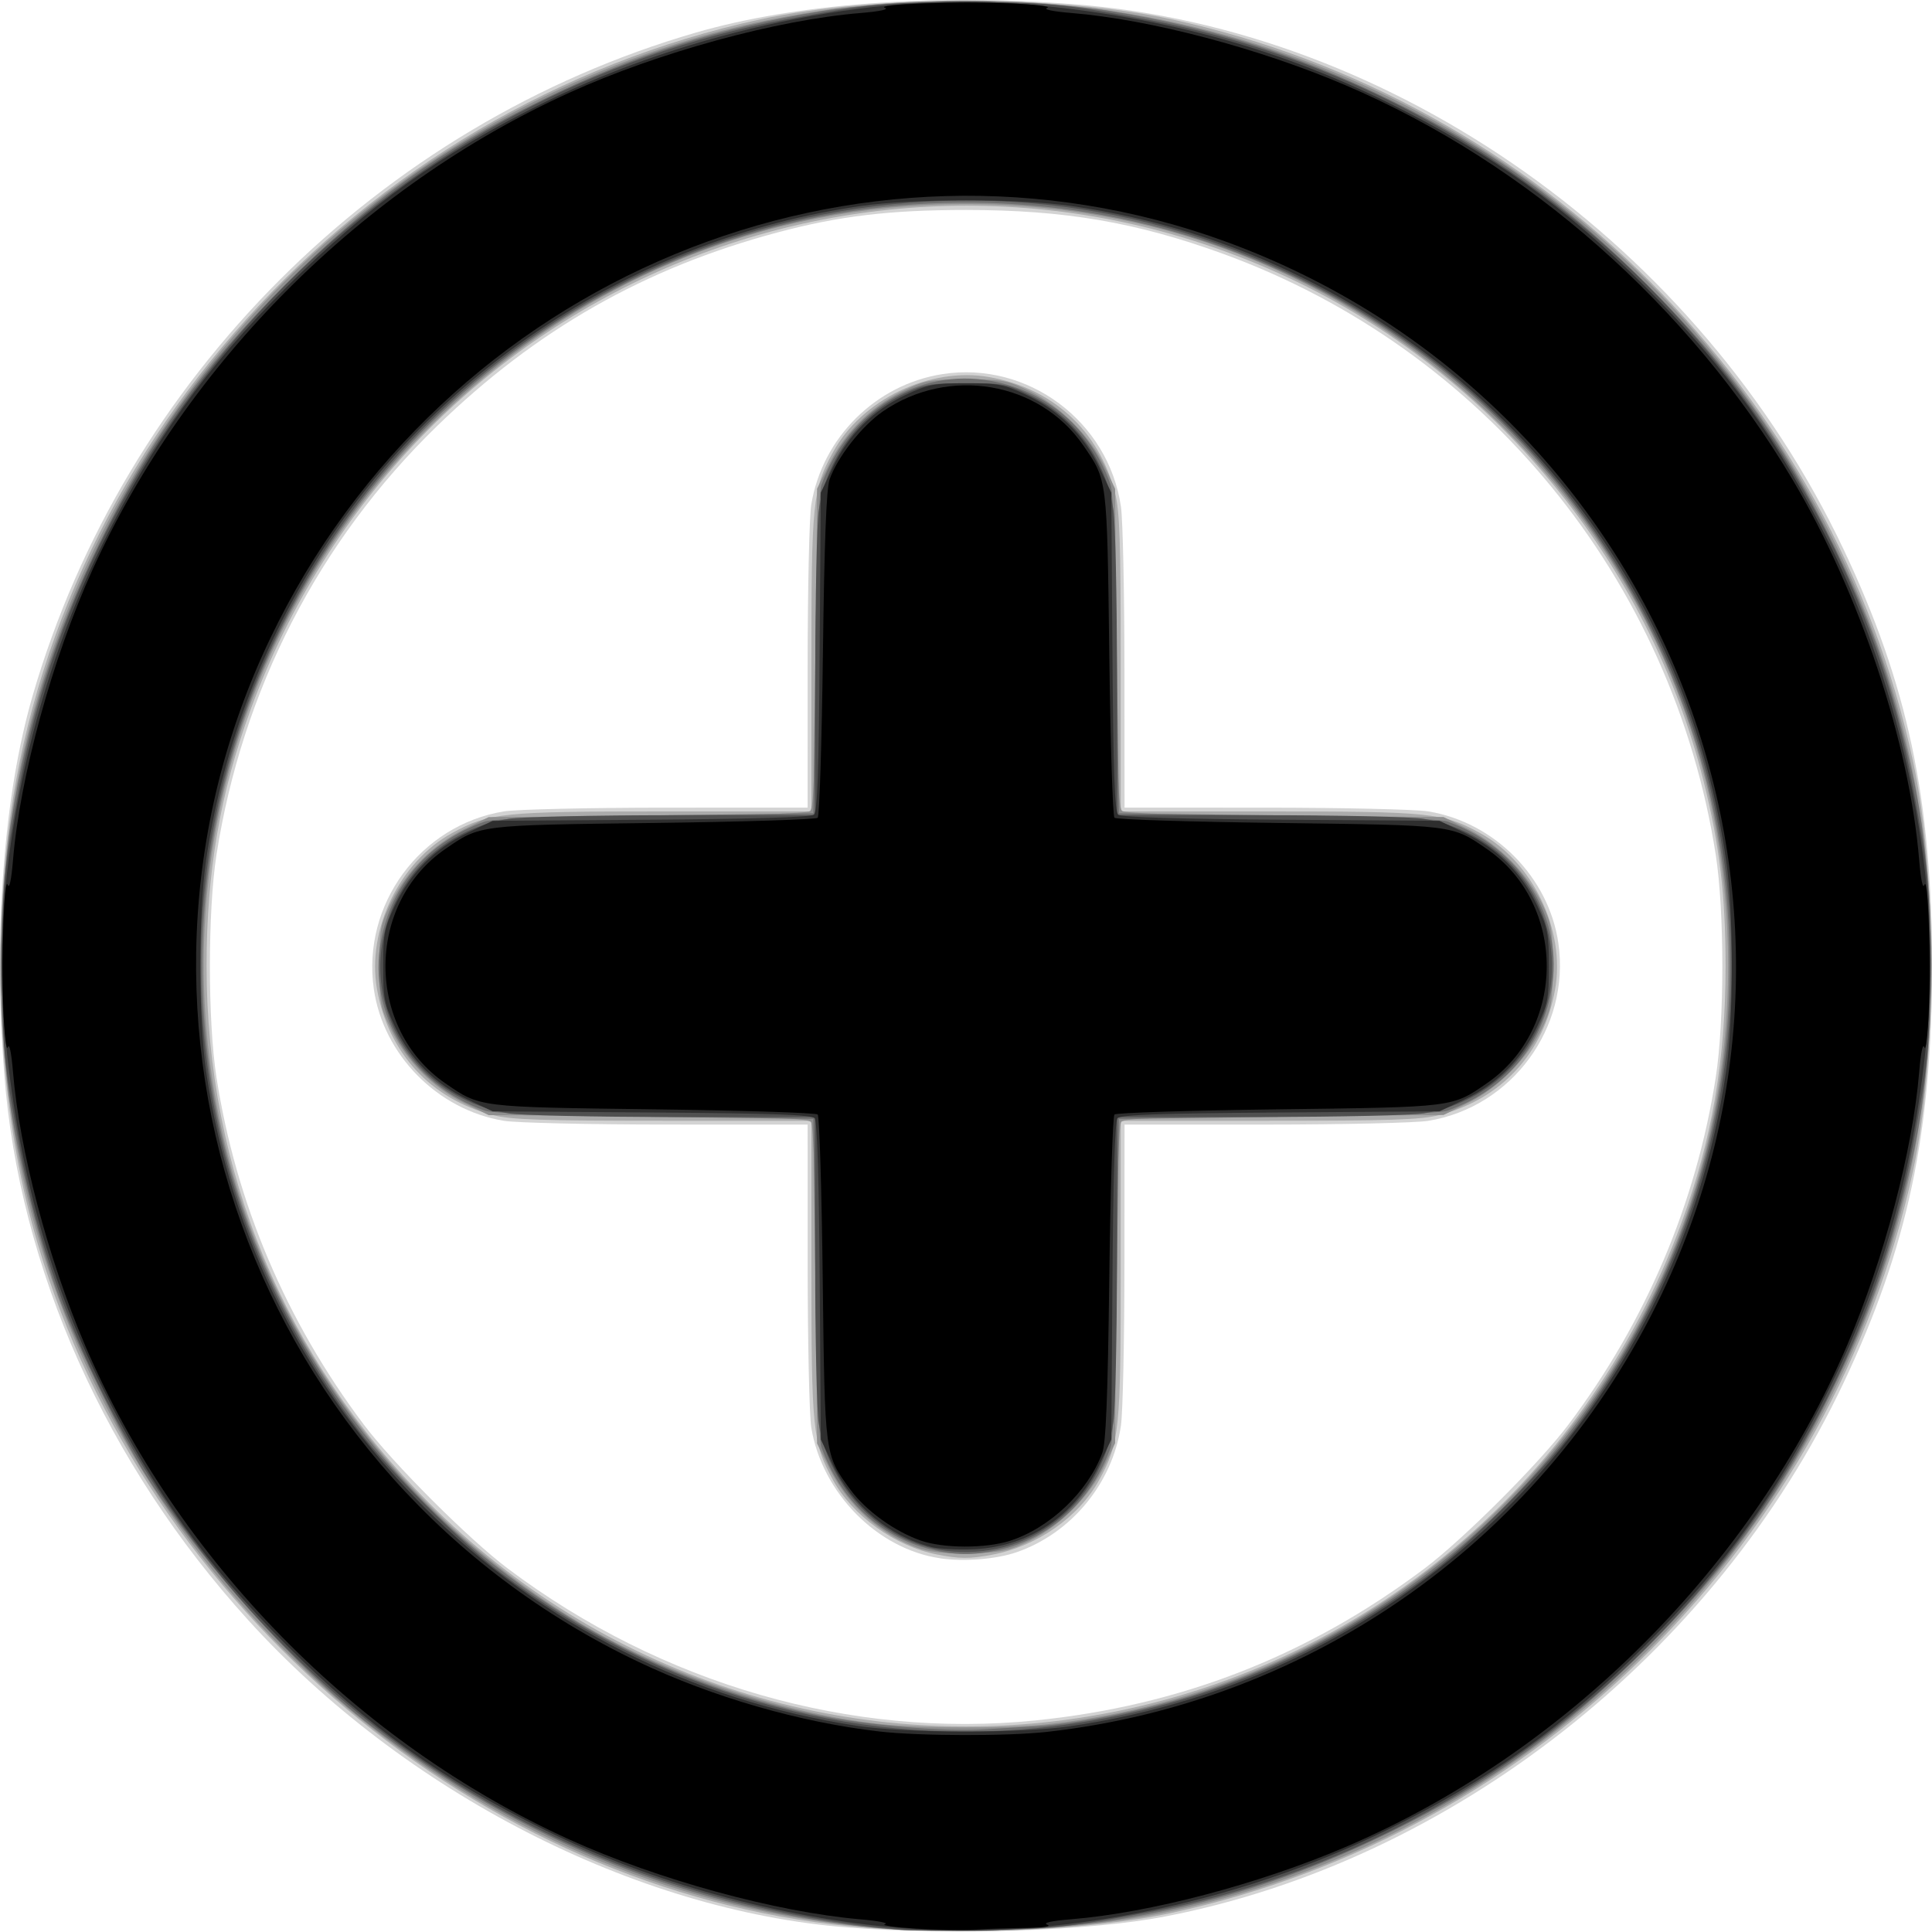
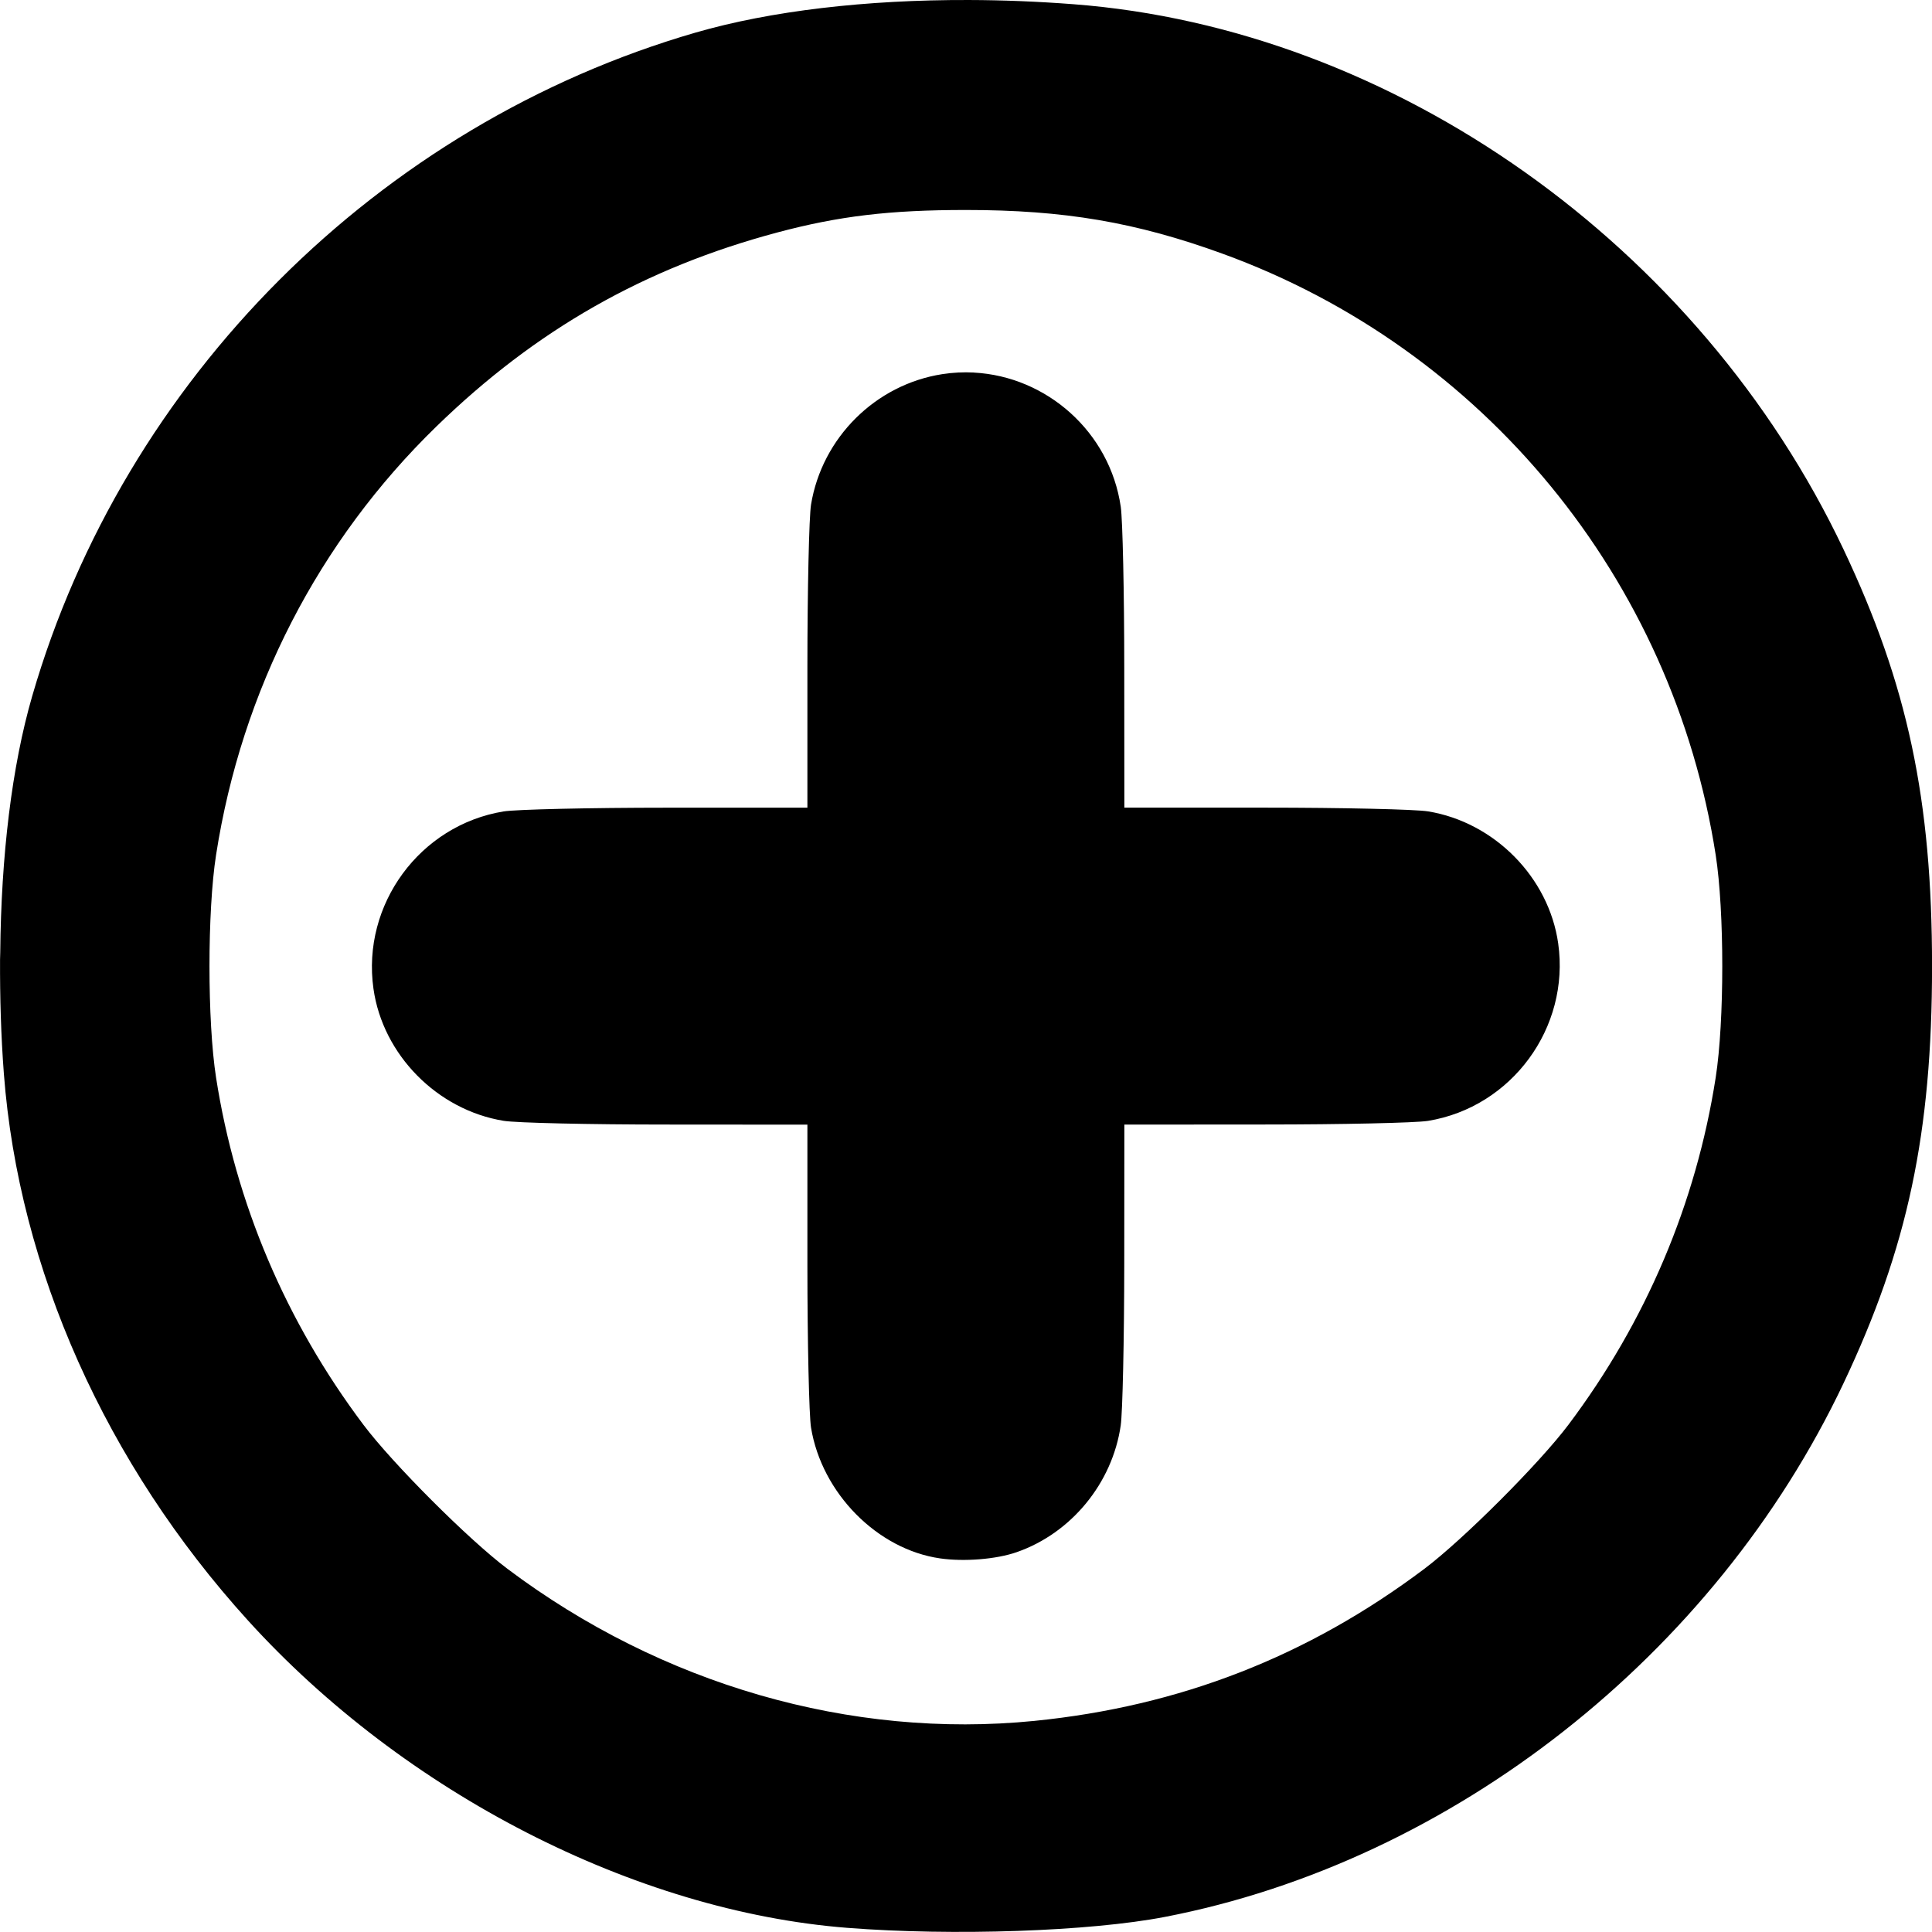
- <svg xmlns="http://www.w3.org/2000/svg" version="1.1" id="svg2" width="39.396" height="39.385" viewBox="0 0 39.396 39.385">
+ <svg xmlns="http://www.w3.org/2000/svg" version="1.1" id="svg2" width="39.389" height="39.386" viewBox="0 0 39.389 39.386">
  <defs id="defs6" />
-   <g id="g12" transform="matrix(0.9632281,0,0,0.9632281,0.00571536,0.00571536)">
-     <path style="fill:#d3d3d3;stroke-width:0.08" d="M 17.93,40.797 C 13.439,40.444 8.561,37.942 5.249,34.292 2.24,30.976 0.398,26.85 0.083,22.722 -0.146,19.731 0.072,16.838 0.684,14.725 2.629,8.014 8.014,2.629 14.725,0.684 16.838,0.072 19.731,-0.146 22.722,0.083 29.499,0.601 35.972,5.183 39.021,11.621 c 1.358,2.867 1.874,5.298 1.874,8.825 0,3.528 -0.516,5.958 -1.874,8.825 -2.723,5.749 -8.282,10.121 -14.362,11.295 -1.589,0.307 -4.494,0.407 -6.728,0.231 z m 3.965,-4.38 c 3.08,-0.308 5.79,-1.365 8.255,-3.218 0.821,-0.617 2.432,-2.228 3.049,-3.049 1.641,-2.183 2.703,-4.685 3.117,-7.348 0.186,-1.193 0.186,-3.519 0,-4.712 C 35.407,12.251 31.407,7.375 25.877,5.364 24.043,4.698 22.524,4.439 20.446,4.439 c -1.615,0 -2.69,0.128 -3.993,0.476 -2.809,0.75 -5.108,2.058 -7.212,4.104 -2.498,2.428 -4.122,5.587 -4.664,9.071 -0.186,1.193 -0.186,3.519 0,4.712 0.414,2.662 1.476,5.165 3.117,7.348 0.617,0.821 2.228,2.432 3.049,3.049 3.259,2.45 7.267,3.606 11.153,3.218 z m -1.994,-3.434 c -1.33,-0.191 -2.505,-1.381 -2.732,-2.767 -0.042,-0.256 -0.076,-1.804 -0.077,-3.44 l -4.62e-4,-2.975 -2.975,-4.79e-4 c -1.636,-2.4e-4 -3.191,-0.036 -3.454,-0.079 C 9.256,23.491 8.104,22.322 7.907,20.924 7.655,19.143 8.89,17.461 10.662,17.171 c 0.264,-0.043 1.818,-0.079 3.454,-0.079 l 2.975,-4.45e-4 4.79e-4,-2.975 c 2.4e-4,-1.636 0.035,-3.184 0.077,-3.44 0.232,-1.416 1.365,-2.543 2.778,-2.763 1.801,-0.28 3.516,0.995 3.778,2.809 0.04,0.274 0.073,1.819 0.074,3.434 l 0.002,2.935 2.975,4.79e-4 c 1.636,2.4e-4 3.191,0.036 3.454,0.079 1.406,0.23 2.558,1.399 2.756,2.797 0.252,1.782 -0.983,3.464 -2.756,3.754 -0.264,0.043 -1.818,0.079 -3.454,0.079 l -2.975,4.45e-4 -0.002,2.935 c -8.87e-4,1.614 -0.034,3.159 -0.074,3.434 -0.176,1.22 -1.046,2.279 -2.204,2.682 -0.431,0.15 -1.108,0.205 -1.621,0.132 z" id="path26" />
-     <path style="fill:#ababab;stroke-width:0.08" d="M 17.97,40.772 C 10.158,39.993 3.092,34.058 0.801,26.352 0.071,23.894 -0.167,21.028 0.116,18.087 0.934,9.584 7.559,2.252 16.095,0.403 c 2.399,-0.52 6.303,-0.52 8.702,0 7.788,1.687 14.004,7.904 15.692,15.692 0.52,2.399 0.52,6.303 0,8.702 -1.687,7.788 -7.904,14.004 -15.692,15.692 -1.743,0.378 -4.664,0.499 -6.827,0.283 z m 4.832,-4.404 c 5.849,-0.872 10.735,-4.88 12.79,-10.491 0.645,-1.76 0.932,-3.437 0.932,-5.431 0,-1.498 -0.126,-2.559 -0.465,-3.913 C 34.901,11.9 31.599,7.897 27.264,5.871 18.682,1.861 8.577,6.068 5.3,15.015 4.655,16.774 4.367,18.452 4.367,20.446 c 0,4.326 1.65,8.307 4.711,11.368 3.62,3.62 8.695,5.304 13.724,4.554 z m -2.981,-3.468 c -0.879,-0.173 -1.784,-0.823 -2.194,-1.576 -0.428,-0.787 -0.456,-1.056 -0.456,-4.465 v -3.138 h -3.138 c -2.562,0 -3.224,-0.022 -3.608,-0.122 -1.318,-0.343 -2.212,-1.317 -2.45,-2.666 -0.22,-1.251 0.477,-2.697 1.593,-3.305 0.787,-0.428 1.056,-0.456 4.465,-0.456 h 3.138 v -3.138 c 0,-3.409 0.027,-3.679 0.456,-4.465 0.607,-1.116 2.054,-1.813 3.305,-1.593 1.35,0.238 2.323,1.132 2.666,2.45 0.1,0.384 0.122,1.046 0.122,3.608 v 3.138 h 3.138 c 3.409,0 3.679,0.027 4.465,0.456 1.116,0.607 1.813,2.054 1.593,3.305 -0.238,1.35 -1.132,2.323 -2.45,2.666 -0.384,0.1 -1.046,0.122 -3.608,0.122 h -3.138 v 3.138 c 0,3.409 -0.027,3.679 -0.456,4.465 -0.425,0.781 -1.311,1.401 -2.257,1.581 -0.484,0.092 -0.7,0.091 -1.187,-0.005 z" id="path24" />
-     <path style="fill:#8f8f8f;stroke-width:0.08" d="M 18.13,40.768 C 10.127,39.932 3.218,34.163 0.847,26.337 c -1.125,-3.713 -1.125,-8.069 0,-11.783 C 2.836,7.989 7.989,2.836 14.555,0.847 17.061,0.087 19.868,-0.165 22.653,0.118 30.748,0.942 37.658,6.677 40.045,14.555 c 1.125,3.713 1.125,8.069 0,11.783 C 37.874,33.502 31.858,39.013 24.591,40.494 c -1.859,0.379 -4.421,0.488 -6.461,0.274 z m 4.056,-4.275 c 3.635,-0.399 7.025,-2.037 9.648,-4.66 3.066,-3.066 4.747,-7.108 4.744,-11.405 -0.003,-4.299 -1.677,-8.311 -4.744,-11.369 -3.099,-3.091 -7.071,-4.746 -11.389,-4.746 -4.317,0 -8.289,1.655 -11.389,4.746 C 5.136,12.97 3.502,18.505 4.683,23.88 5.634,28.209 8.37,31.994 12.238,34.33 c 1.789,1.08 4.252,1.919 6.337,2.156 0.907,0.103 2.706,0.107 3.611,0.008 z m -2.676,-3.7 c -0.842,-0.274 -1.56,-0.905 -1.964,-1.724 l -0.255,-0.517 -0.023,-3.352 c -0.015,-2.183 -0.052,-3.387 -0.107,-3.453 -0.064,-0.077 -0.862,-0.106 -3.453,-0.124 L 10.339,23.601 9.821,23.346 C 9.161,23.021 8.607,22.466 8.282,21.806 8.044,21.323 8.027,21.231 8.027,20.446 c 0,-0.786 0.017,-0.877 0.255,-1.36 0.325,-0.66 0.88,-1.214 1.539,-1.539 l 0.518,-0.255 3.352,-0.023 c 2.183,-0.015 3.387,-0.052 3.453,-0.107 0.077,-0.064 0.106,-0.862 0.124,-3.453 l 0.023,-3.369 0.255,-0.518 C 17.871,9.161 18.426,8.607 19.086,8.282 c 0.484,-0.238 0.575,-0.255 1.36,-0.255 0.788,0 0.876,0.017 1.367,0.258 0.64,0.315 1.273,0.958 1.573,1.598 l 0.215,0.459 0.023,3.367 c 0.018,2.589 0.046,3.387 0.124,3.451 0.066,0.054 1.27,0.092 3.453,0.107 l 3.352,0.023 0.524,0.258 c 0.64,0.315 1.273,0.958 1.573,1.598 0.191,0.408 0.215,0.554 0.215,1.298 0,0.744 -0.024,0.89 -0.215,1.298 -0.3,0.64 -0.933,1.283 -1.573,1.598 l -0.524,0.258 -3.369,0.023 c -2.591,0.018 -3.388,0.046 -3.453,0.124 -0.054,0.066 -0.092,1.269 -0.107,3.451 l -0.023,3.35 -0.215,0.459 c -0.299,0.638 -0.933,1.283 -1.566,1.595 -0.449,0.221 -0.615,0.258 -1.245,0.277 -0.459,0.014 -0.851,-0.018 -1.063,-0.087 z" id="path22" />
-     <path style="fill:#6f6f6f;stroke-width:0.08" d="M 18.609,40.815 C 14.666,40.429 11.022,38.975 7.827,36.515 6.271,35.317 4.251,33.065 3.083,31.228 2.579,30.435 1.597,28.424 1.245,27.465 0.852,26.392 0.433,24.753 0.227,23.481 c -0.252,-1.557 -0.252,-4.513 0,-6.07 C 0.584,15.21 1.148,13.431 2.114,11.461 3.17,9.309 4.268,7.783 6.026,6.026 7.783,4.268 9.309,3.17 11.461,2.114 c 1.97,-0.966 3.749,-1.531 5.95,-1.888 1.557,-0.252 4.513,-0.252 6.07,0 2.201,0.357 3.98,0.921 5.95,1.888 2.152,1.056 3.677,2.153 5.435,3.911 1.758,1.758 2.856,3.283 3.911,5.435 0.701,1.429 1.054,2.366 1.432,3.803 0.503,1.913 0.631,2.962 0.631,5.182 0,2.22 -0.128,3.269 -0.631,5.182 -0.378,1.437 -0.73,2.373 -1.432,3.803 -1.056,2.152 -2.153,3.677 -3.911,5.435 -1.758,1.758 -3.283,2.856 -5.435,3.911 -1.968,0.965 -3.782,1.541 -5.91,1.876 -1.174,0.185 -3.795,0.271 -4.912,0.161 z m 3.315,-4.276 c 0.95,-0.058 2.467,-0.371 3.532,-0.728 C 34.677,32.718 39.163,22.45 35.119,13.697 32.302,7.602 26.039,3.874 19.362,4.319 12.131,4.8 6.028,10.155 4.593,17.276 2.839,25.981 8.55,34.525 17.313,36.306 c 1.016,0.207 2.625,0.347 3.452,0.301 0.242,-0.013 0.763,-0.044 1.158,-0.068 z m -2.236,-3.747 c -1.071,-0.265 -1.909,-1.052 -2.304,-2.161 -0.053,-0.15 -0.102,-1.514 -0.129,-3.596 l -0.043,-3.354 -3.354,-0.043 c -2.083,-0.027 -3.446,-0.076 -3.596,-0.129 -1.568,-0.558 -2.487,-2.055 -2.204,-3.592 0.221,-1.201 1.011,-2.108 2.204,-2.533 0.15,-0.053 1.514,-0.102 3.596,-0.129 l 3.354,-0.043 0.043,-3.354 c 0.027,-2.083 0.076,-3.446 0.129,-3.596 0.558,-1.568 2.055,-2.487 3.592,-2.204 1.201,0.221 2.113,1.016 2.532,2.204 0.052,0.148 0.102,1.54 0.129,3.596 l 0.044,3.354 3.354,0.043 c 2.083,0.027 3.446,0.076 3.596,0.129 1.568,0.558 2.487,2.055 2.204,3.592 -0.221,1.201 -1.011,2.108 -2.204,2.533 -0.15,0.053 -1.514,0.102 -3.596,0.129 l -3.354,0.043 -0.044,3.354 c -0.027,2.056 -0.077,3.448 -0.129,3.596 -0.401,1.137 -1.295,1.948 -2.407,2.184 -0.524,0.111 -0.898,0.105 -1.414,-0.023 z" id="path20" />
-     <path style="fill:#505050;stroke-width:0.08" d="M 19.048,40.847 C 13.949,40.37 9.487,38.319 6.03,34.862 3.132,31.965 1.145,28.223 0.409,24.28 0.07,22.458 0.04,22.153 0.04,20.446 c 0,-1.707 0.029,-2.012 0.369,-3.834 C 1.145,12.669 3.132,8.927 6.03,6.03 8.927,3.132 12.669,1.145 16.612,0.409 c 1.821,-0.34 2.126,-0.369 3.834,-0.369 1.707,0 2.012,0.029 3.834,0.369 3.943,0.735 7.685,2.723 10.583,5.62 2.898,2.898 4.885,6.639 5.62,10.583 0.34,1.821 0.369,2.126 0.369,3.834 0,1.707 -0.029,2.012 -0.369,3.834 -0.735,3.943 -2.723,7.685 -5.62,10.583 -2.898,2.898 -6.655,4.893 -10.583,5.619 -1.689,0.312 -1.984,0.344 -3.434,0.37 -0.813,0.014 -1.621,0.013 -1.797,-0.004 z m 2.927,-4.273 c 3.043,-0.312 5.85,-1.419 8.312,-3.279 0.849,-0.641 2.366,-2.159 3.008,-3.008 3.773,-4.994 4.41,-11.48 1.67,-16.989 C 33.058,9.464 29.811,6.591 25.755,5.15 18.138,2.442 9.578,5.951 5.938,13.274 c -2.752,5.538 -2.121,12.01 1.658,17.013 0.641,0.849 2.159,2.366 3.008,3.008 3.314,2.504 7.409,3.685 11.37,3.279 z M 19.995,32.82 c -1.337,-0.179 -2.438,-1.289 -2.668,-2.689 -0.041,-0.253 -0.076,-1.817 -0.076,-3.475 l -4.62e-4,-3.015 -3.015,-4.79e-4 C 12.578,23.64 11.014,23.606 10.761,23.564 10.066,23.451 9.423,23.126 8.961,22.657 7.144,20.811 8.178,17.751 10.761,17.328 c 0.253,-0.041 1.817,-0.076 3.475,-0.076 l 3.015,-4.45e-4 0.002,-2.975 c 8.86e-4,-1.636 0.034,-3.197 0.073,-3.469 0.159,-1.097 0.839,-2.025 1.822,-2.485 C 19.556,8.131 19.702,8.106 20.448,8.106 c 0.786,0 0.874,0.017 1.366,0.259 0.947,0.466 1.597,1.371 1.752,2.437 0.04,0.274 0.073,1.837 0.074,3.474 l 0.002,2.975 3.015,4.79e-4 c 1.658,2.39e-4 3.222,0.034 3.475,0.076 1.743,0.286 2.921,1.84 2.689,3.55 -0.185,1.36 -1.28,2.456 -2.684,2.686 -0.256,0.042 -1.822,0.076 -3.48,0.077 l -3.015,4.45e-4 -0.002,2.975 c -8.86e-4,1.636 -0.034,3.199 -0.074,3.474 -0.256,1.77 -1.818,2.965 -3.57,2.731 z" id="path18" />
-     <path style="fill:#2e2e2e;stroke-width:0.08" d="M 19.048,40.81 C 16.473,40.59 13.789,39.85 11.541,38.741 9.317,37.645 7.798,36.558 6.066,34.826 4.331,33.091 3.243,31.569 2.153,29.351 0.967,26.939 0.298,24.42 0.068,21.504 -0.17,18.493 0.646,14.592 2.15,11.541 3.247,9.317 4.334,7.798 6.066,6.066 7.798,4.334 9.317,3.247 11.541,2.15 c 3.051,-1.505 6.952,-2.32 9.963,-2.083 2.916,0.23 5.434,0.899 7.847,2.085 2.218,1.09 3.74,2.178 5.475,3.913 1.732,1.732 2.818,3.251 3.915,5.475 1.505,3.051 2.32,6.952 2.083,9.963 -0.23,2.916 -0.899,5.434 -2.085,7.847 -1.09,2.218 -2.178,3.74 -3.913,5.475 -1.735,1.735 -3.257,2.823 -5.475,3.913 -3.199,1.573 -7.059,2.348 -10.303,2.071 z m 3.624,-4.276 c 3.53,-0.517 6.728,-2.119 9.236,-4.627 2.508,-2.508 4.11,-5.706 4.627,-9.236 0.162,-1.108 0.163,-3.334 0.002,-4.452 C 35.764,12.868 32.455,8.304 27.594,5.887 26.036,5.112 24.41,4.606 22.672,4.355 21.561,4.195 19.331,4.195 18.22,4.355 13.474,5.04 9.183,7.826 6.69,11.843 5.479,13.793 4.679,15.98 4.355,18.22 c -0.161,1.118 -0.16,3.344 0.002,4.452 0.517,3.53 2.119,6.728 4.627,9.236 2.478,2.478 5.667,4.089 9.146,4.62 1.052,0.161 3.468,0.164 4.542,0.007 z m -2.965,-3.791 c -0.891,-0.225 -1.675,-0.88 -2.082,-1.739 l -0.254,-0.535 -0.024,-3.351 c -0.015,-2.145 -0.054,-3.387 -0.106,-3.45 -0.062,-0.075 -0.891,-0.105 -3.45,-0.123 L 10.423,23.521 9.887,23.267 C 9.207,22.945 8.683,22.421 8.36,21.74 8.131,21.255 8.106,21.133 8.106,20.446 c 0,-0.687 0.024,-0.81 0.254,-1.294 0.323,-0.681 0.847,-1.205 1.527,-1.527 l 0.535,-0.254 3.351,-0.024 c 2.145,-0.015 3.387,-0.054 3.45,-0.106 0.075,-0.062 0.105,-0.891 0.123,-3.45 l 0.024,-3.368 0.254,-0.535 c 0.323,-0.681 0.847,-1.205 1.527,-1.527 0.484,-0.229 0.607,-0.254 1.294,-0.254 0.687,0 0.81,0.024 1.294,0.254 0.681,0.323 1.205,0.847 1.527,1.527 l 0.254,0.535 0.024,3.368 c 0.018,2.559 0.048,3.388 0.123,3.45 0.063,0.053 1.305,0.091 3.45,0.106 l 3.351,0.024 0.535,0.254 c 0.681,0.323 1.205,0.847 1.527,1.527 0.229,0.484 0.254,0.607 0.254,1.294 0,0.687 -0.024,0.81 -0.254,1.294 -0.323,0.681 -0.847,1.205 -1.527,1.527 l -0.535,0.254 -3.368,0.024 c -2.559,0.018 -3.388,0.048 -3.45,0.123 -0.053,0.063 -0.091,1.305 -0.106,3.45 l -0.024,3.351 -0.254,0.535 c -0.509,1.074 -1.48,1.73 -2.642,1.786 -0.34,0.016 -0.754,-0.005 -0.919,-0.046 z" id="path16" />
-     <path style="fill:#000000;stroke-width:0.08" d="m 19.368,40.821 c -0.439,-0.027 -0.727,-0.069 -0.639,-0.093 0.088,-0.024 -0.146,-0.07 -0.519,-0.102 C 16.418,40.471 13.922,39.787 12.05,38.937 7.531,36.885 3.736,33.013 1.795,28.473 1.01,26.635 0.405,24.34 0.269,22.685 0.235,22.274 0.192,22.07 0.158,22.166 0.128,22.252 0.086,21.9 0.066,21.384 0.022,20.24 0.082,18.51 0.158,18.726 c 0.034,0.096 0.077,-0.108 0.111,-0.519 C 0.414,16.442 1.103,13.927 1.955,12.05 3.944,7.668 7.668,3.944 12.05,1.955 c 1.877,-0.852 4.392,-1.541 6.157,-1.685 0.411,-0.034 0.615,-0.077 0.519,-0.111 -0.216,-0.077 1.514,-0.136 2.658,-0.092 0.516,0.02 0.868,0.061 0.782,0.092 -0.096,0.034 0.108,0.077 0.519,0.111 1.655,0.136 3.95,0.741 5.788,1.526 3.866,1.652 7.294,4.678 9.477,8.365 1.416,2.391 2.469,5.561 2.673,8.046 0.034,0.411 0.077,0.615 0.111,0.519 0.077,-0.216 0.136,1.514 0.092,2.658 -0.02,0.516 -0.061,0.868 -0.092,0.782 -0.034,-0.096 -0.077,0.108 -0.111,0.519 -0.136,1.655 -0.741,3.95 -1.526,5.788 -1.999,4.678 -5.946,8.625 -10.624,10.624 -1.837,0.785 -4.132,1.39 -5.788,1.526 -0.445,0.037 -0.622,0.076 -0.519,0.117 0.096,0.037 -0.079,0.064 -0.45,0.067 -0.334,0.003 -0.819,0.019 -1.078,0.035 -0.259,0.016 -0.83,0.007 -1.27,-0.02 z m 2.795,-4.164 C 27.819,36.025 32.725,32.528 35.176,27.381 39.284,18.754 35.018,8.44 25.966,5.117 18.142,2.246 9.36,5.886 5.714,13.511 1.858,21.574 5.356,31.293 13.511,35.176 c 1.563,0.744 3.414,1.279 5.098,1.473 0.853,0.098 2.71,0.102 3.554,0.008 z M 19.488,32.608 c -0.554,-0.192 -1.163,-0.633 -1.487,-1.073 -0.553,-0.753 -0.545,-0.698 -0.59,-4.473 -0.022,-1.874 -0.07,-3.438 -0.106,-3.474 -0.037,-0.037 -1.6,-0.086 -3.474,-0.11 -3.727,-0.048 -3.668,-0.04 -4.407,-0.549 -1.693,-1.165 -1.693,-3.799 0,-4.964 0.74,-0.509 0.68,-0.502 4.407,-0.549 1.874,-0.024 3.438,-0.073 3.474,-0.11 0.037,-0.037 0.086,-1.6 0.11,-3.474 0.03,-2.372 0.073,-3.493 0.141,-3.687 0.165,-0.474 0.683,-1.134 1.129,-1.442 1.395,-0.96 3.31,-0.635 4.243,0.722 0.509,0.74 0.502,0.68 0.549,4.407 0.024,1.874 0.073,3.438 0.11,3.474 0.037,0.037 1.6,0.086 3.474,0.11 3.727,0.048 3.668,0.04 4.407,0.549 1.693,1.165 1.693,3.799 0,4.964 -0.74,0.509 -0.68,0.502 -4.407,0.549 -1.874,0.024 -3.438,0.073 -3.474,0.11 -0.037,0.037 -0.086,1.6 -0.11,3.474 -0.032,2.532 -0.071,3.481 -0.149,3.693 -0.303,0.82 -1.119,1.594 -1.962,1.86 -0.515,0.162 -1.401,0.159 -1.879,-0.007 z" id="path14" />
-   </g>
+   <path style="fill:#000000;stroke-width:0.077" d="M 19.752,1.2630552e-4 C 17.658,-0.006 15.709,0.222 14.182,0.664 7.718,2.537 2.53,7.726 0.657,14.19 c -0.418,1.441 -0.634,3.267 -0.652,5.229 -6.466e-4,0.049 -0.004,0.098 -0.004,0.146 -0.003,0.762 0.018,1.539 0.078,2.328 0.304,3.976 2.078,7.95 4.977,11.145 3.19,3.516 7.889,5.926 12.215,6.266 2.152,0.169 4.95,0.073 6.48,-0.223 5.857,-1.131 11.211,-5.341 13.834,-10.879 1.308,-2.762 1.805,-5.104 1.805,-8.502 0,-3.398 -0.497,-5.738 -1.805,-8.5 C 34.647,4.998 28.413,0.585 21.885,0.086 21.165,0.031 20.45,0.002 19.752,1.2630552e-4 Z M 19.692,4.281 c 2.002,0 3.466,0.249 5.232,0.891 5.327,1.937 9.179,6.633 10.055,12.258 0.179,1.149 0.179,3.39 0,4.539 -0.399,2.564 -1.421,4.975 -3.002,7.078 -0.595,0.791 -2.147,2.343 -2.938,2.938 -2.374,1.785 -4.985,2.803 -7.951,3.1 C 17.345,35.459 13.485,34.344 10.346,31.985 9.555,31.39 8.003,29.838 7.409,29.047 5.828,26.944 4.804,24.533 4.405,21.969 c -0.179,-1.149 -0.179,-3.39 0,-4.539 C 4.927,14.073 6.493,11.032 8.899,8.693 10.926,6.723 13.14,5.463 15.846,4.74 17.101,4.405 18.136,4.281 19.692,4.281 Z m 0.164,3.314 c -0.212,-0.011 -0.428,-5.286e-4 -0.645,0.033 -1.361,0.212 -2.452,1.296 -2.676,2.66 -0.04,0.246 -0.074,1.738 -0.074,3.314 v 2.865 h -2.865 c -1.576,2.4e-4 -3.074,0.035 -3.328,0.076 -1.707,0.279 -2.897,1.899 -2.654,3.615 0.19,1.346 1.3,2.472 2.654,2.693 0.254,0.042 1.752,0.076 3.328,0.076 l 2.865,0.002 v 2.865 c 2.5e-4,1.576 0.034,3.066 0.074,3.312 0.219,1.335 1.35,2.482 2.631,2.666 0.494,0.071 1.147,0.018 1.562,-0.127 1.115,-0.388 1.951,-1.409 2.121,-2.584 0.038,-0.264 0.071,-1.752 0.072,-3.307 l 0.002,-2.826 2.865,-0.002 c 1.576,-2.41e-4 3.072,-0.033 3.326,-0.074 1.707,-0.279 2.897,-1.901 2.654,-3.617 -0.19,-1.346 -1.3,-2.472 -2.654,-2.693 -0.254,-0.042 -1.75,-0.076 -3.326,-0.076 h -2.865 l -0.002,-2.828 C 22.921,12.086 22.888,10.598 22.85,10.334 22.629,8.805 21.338,7.674 19.856,7.596 Z" id="path26" />
</svg>
